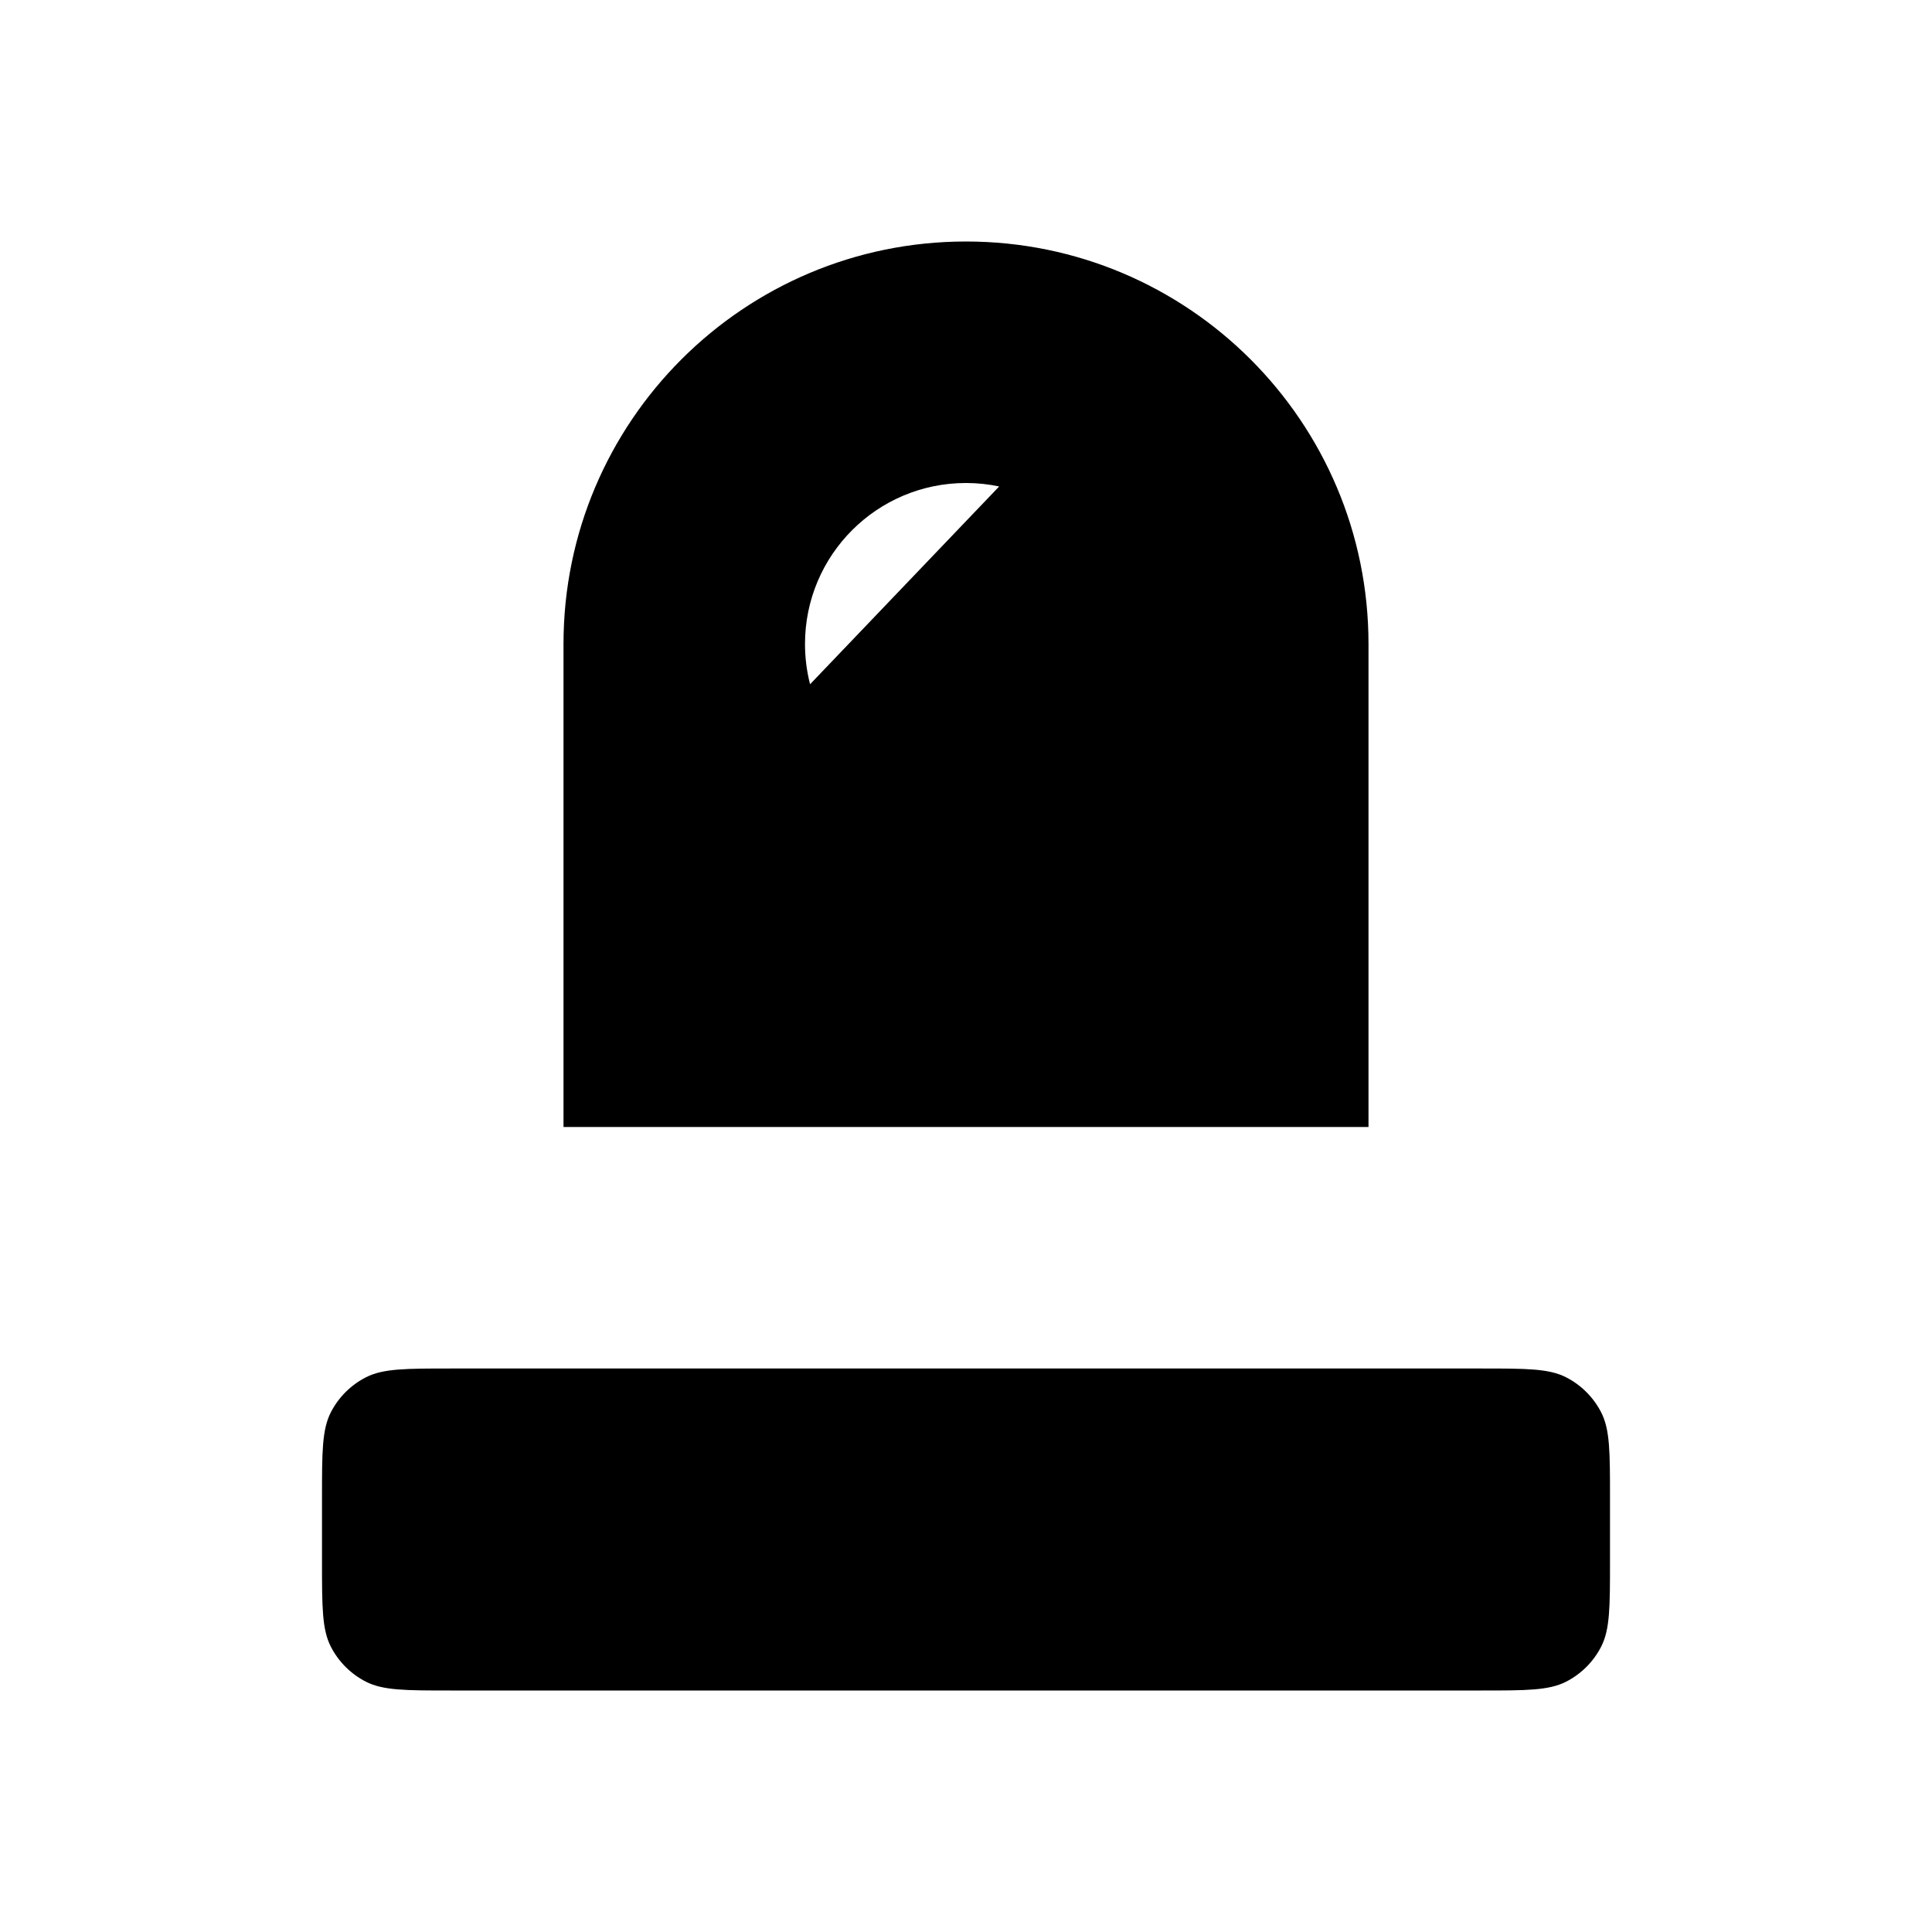
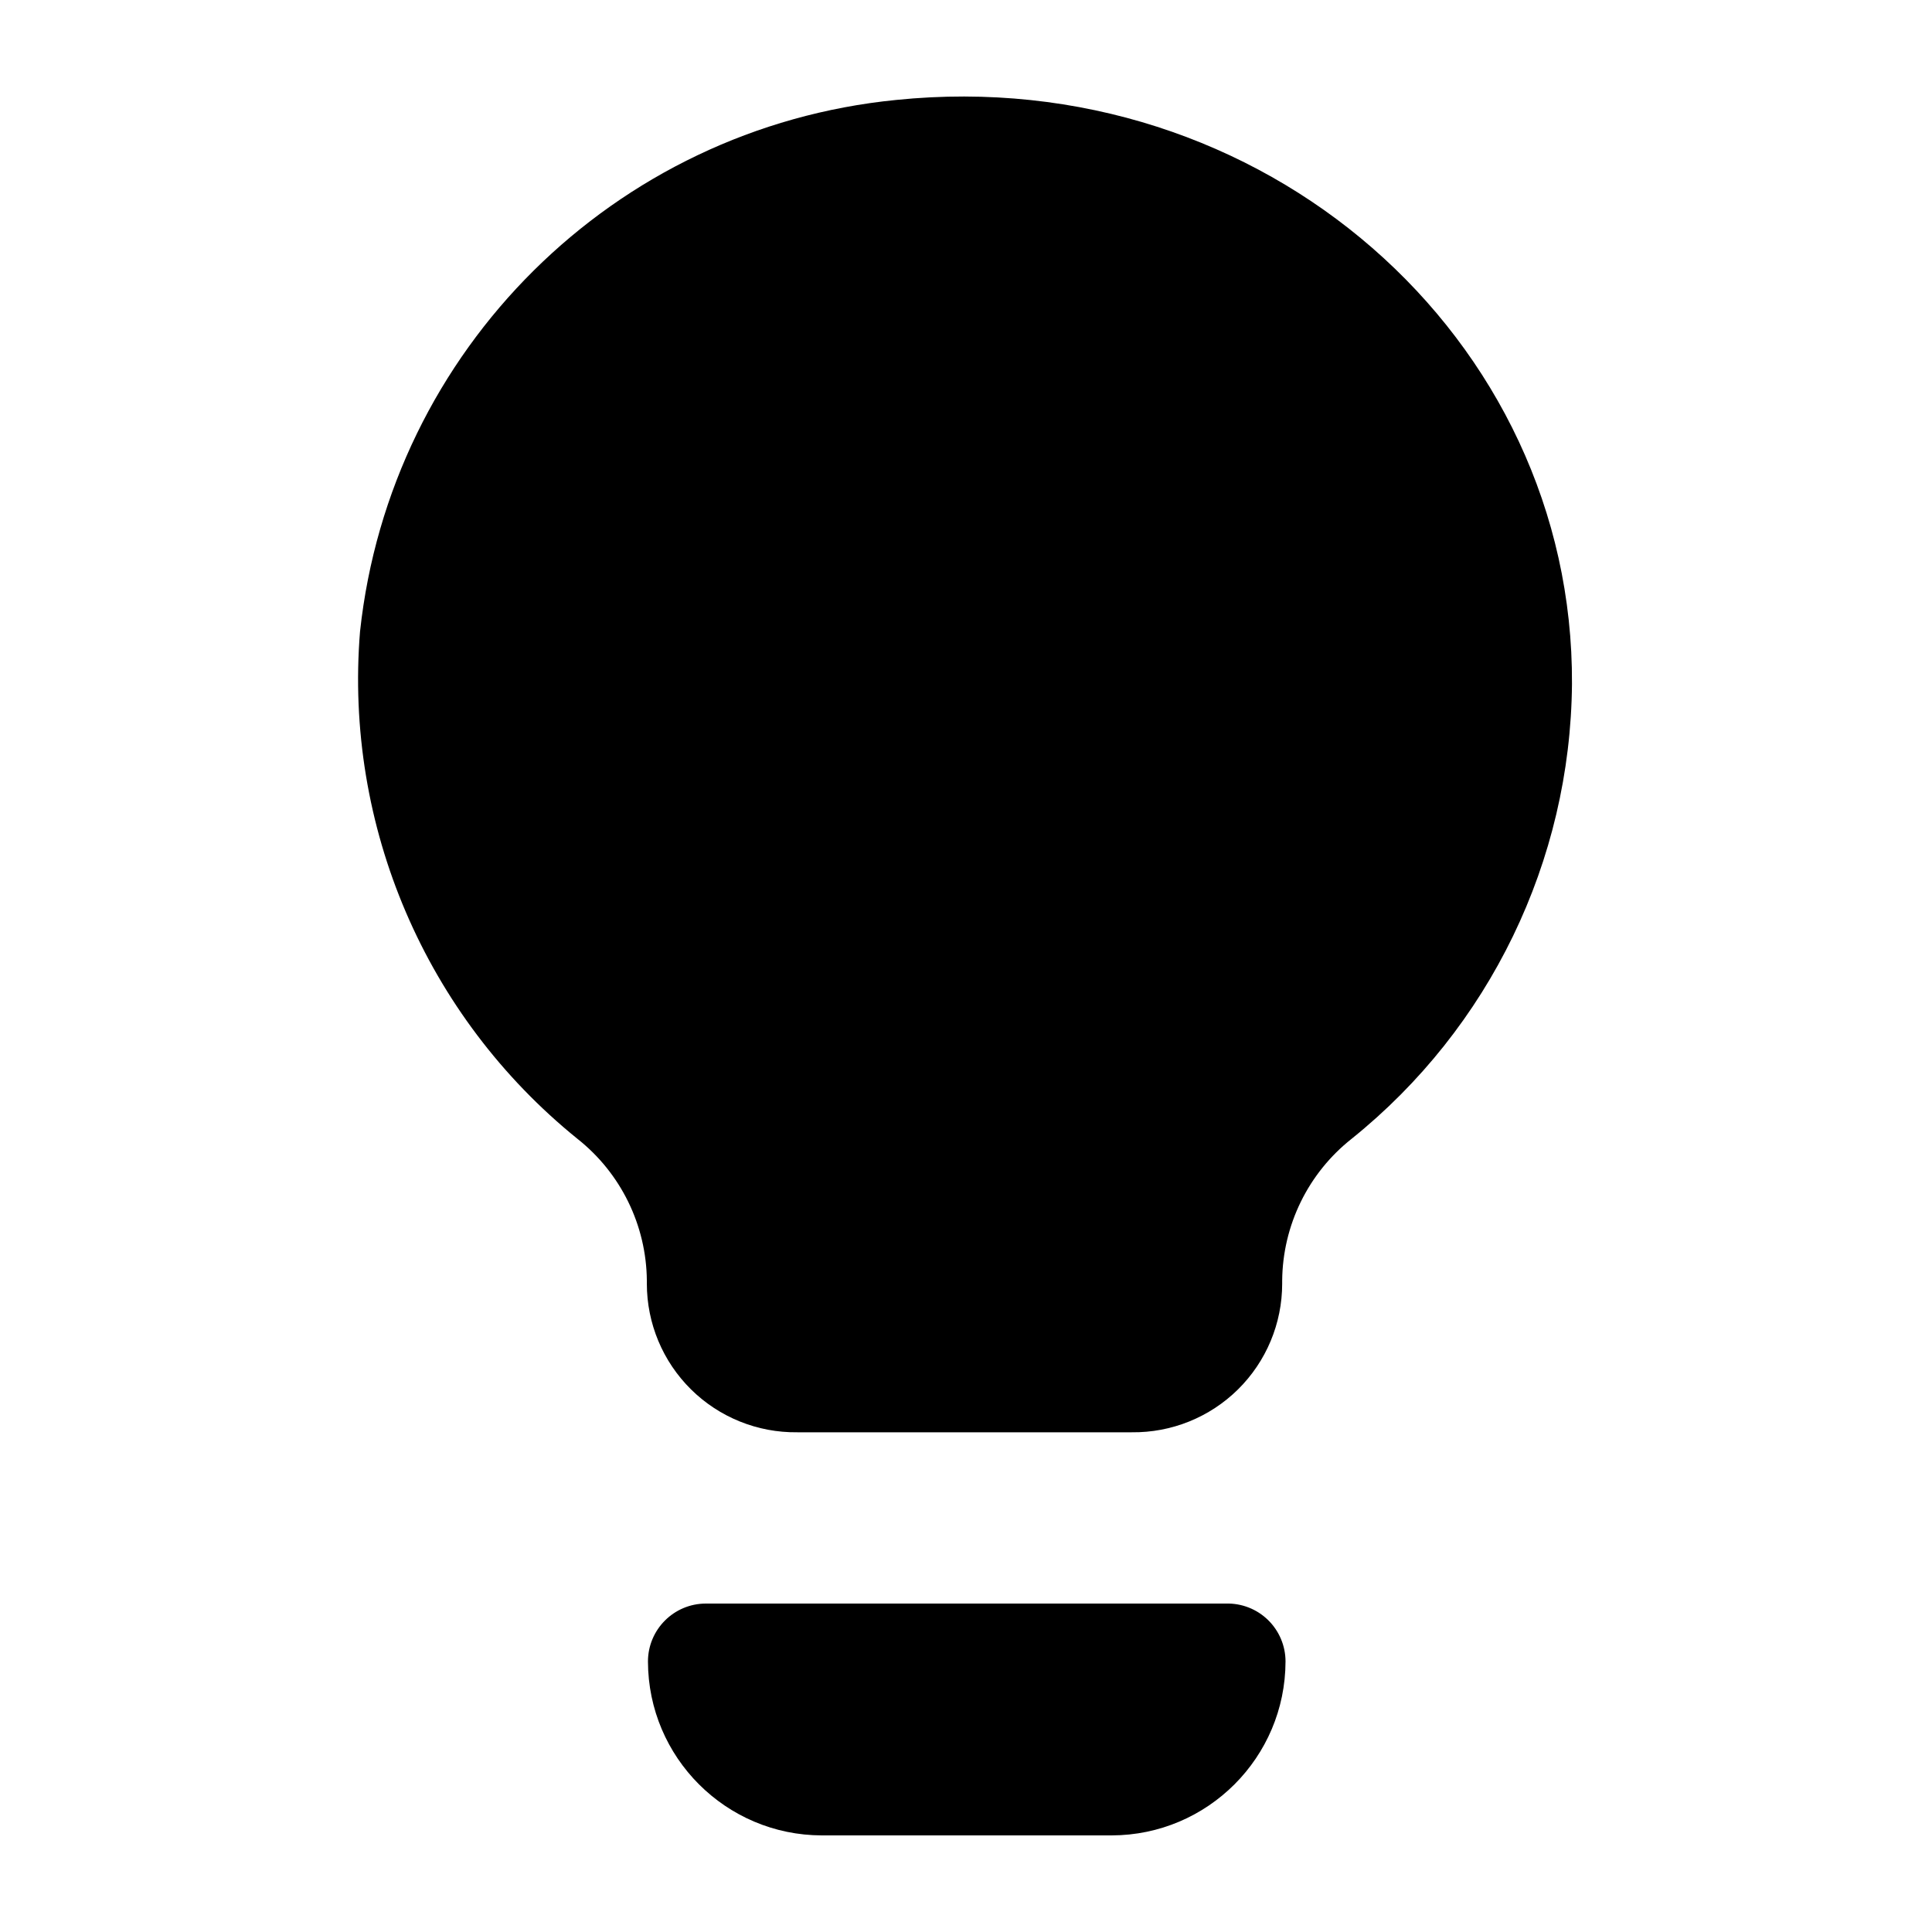
- <svg xmlns="http://www.w3.org/2000/svg" viewBox="0 0 24 24">
+ <svg xmlns="http://www.w3.org/2000/svg" viewBox="0 0 52 52">
  <g id="SVGRepo_bgCarrier" stroke-width="0" />
  <g id="SVGRepo_tracerCarrier" stroke-linecap="round" stroke-linejoin="round" />
  <g id="SVGRepo_iconCarrier">
-     <path d="M10.063 8.5C10.022 8.34 10 8.173 10 8C10 6.895 10.895 6 12 6C12.141 6 12.279 6.015 12.412 6.043M5 4L3 3M19 4L21 3M4 10H3M21 10H20M5.6 21H18.4C18.96 21 19.24 21 19.454 20.891C19.642 20.795 19.795 20.642 19.891 20.454C20 20.24 20 19.96 20 19.4V18.6C20 18.04 20 17.76 19.891 17.546C19.795 17.358 19.642 17.205 19.454 17.109C19.24 17 18.96 17 18.4 17H5.6C5.04 17 4.76 17 4.546 17.109C4.358 17.205 4.205 17.358 4.109 17.546C4 17.76 4 18.04 4 18.6V19.4C4 19.96 4 20.24 4.109 20.454C4.205 20.642 4.358 20.795 4.546 20.891C4.76 21 5.04 21 5.6 21ZM17 14V8C17 5.239 14.761 3 12 3C9.239 3 7 5.239 7 8V14H17Z" stroke-width="2" stroke-linecap="round" stroke-linejoin="round" />
+     <path d="M24.12,2.69A16.11,16.11,0,0,0,9.69,17a15.9,15.9,0,0,0,5.85,13.65,4.92,4.92,0,0,1,1.87,3.82v.08a4,4,0,0,0,4.05,4h9a4,4,0,0,0,4.05-4v-.08a4.92,4.92,0,0,1,1.87-3.82,15.88,15.88,0,0,0,5.93-12.24C42.36,9.09,34,1.68,24.12,2.69ZM33,43.16H19a1.56,1.56,0,0,0-1.56,1.56,4.69,4.69,0,0,0,4.68,4.68h7.8a4.69,4.69,0,0,0,4.68-4.68A1.56,1.56,0,0,0,33,43.16Z" />
  </g>
</svg>
